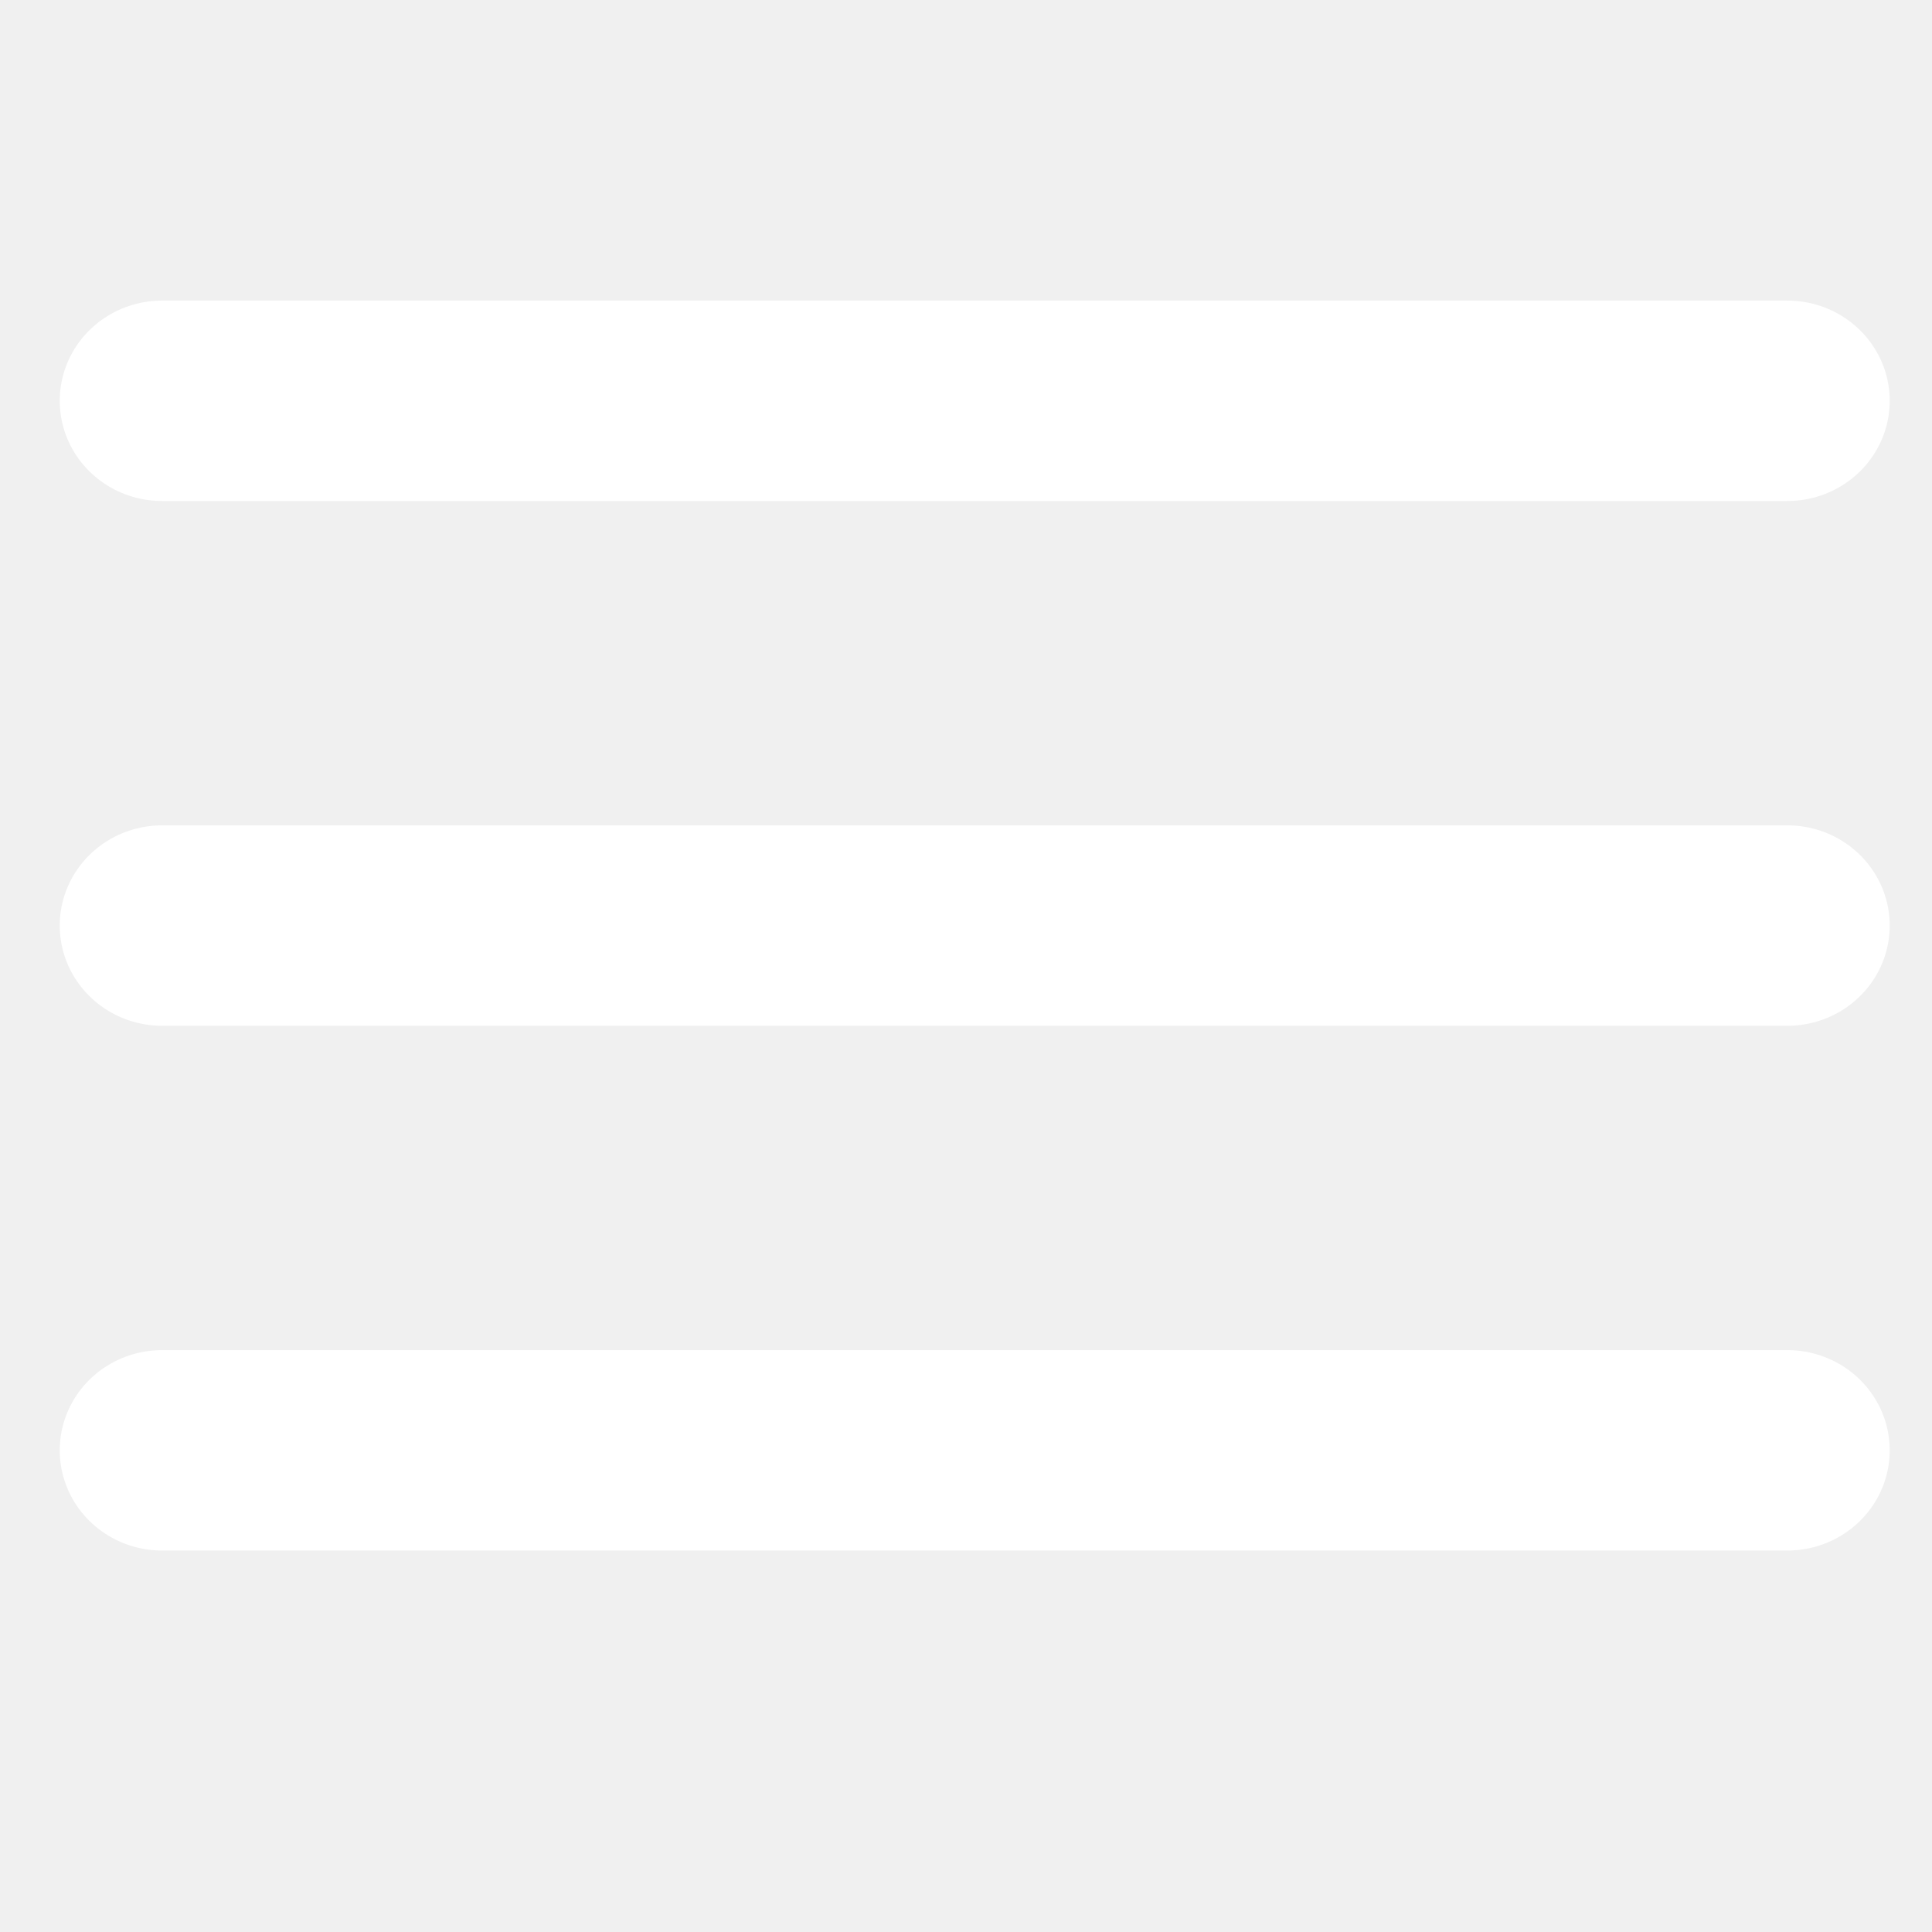
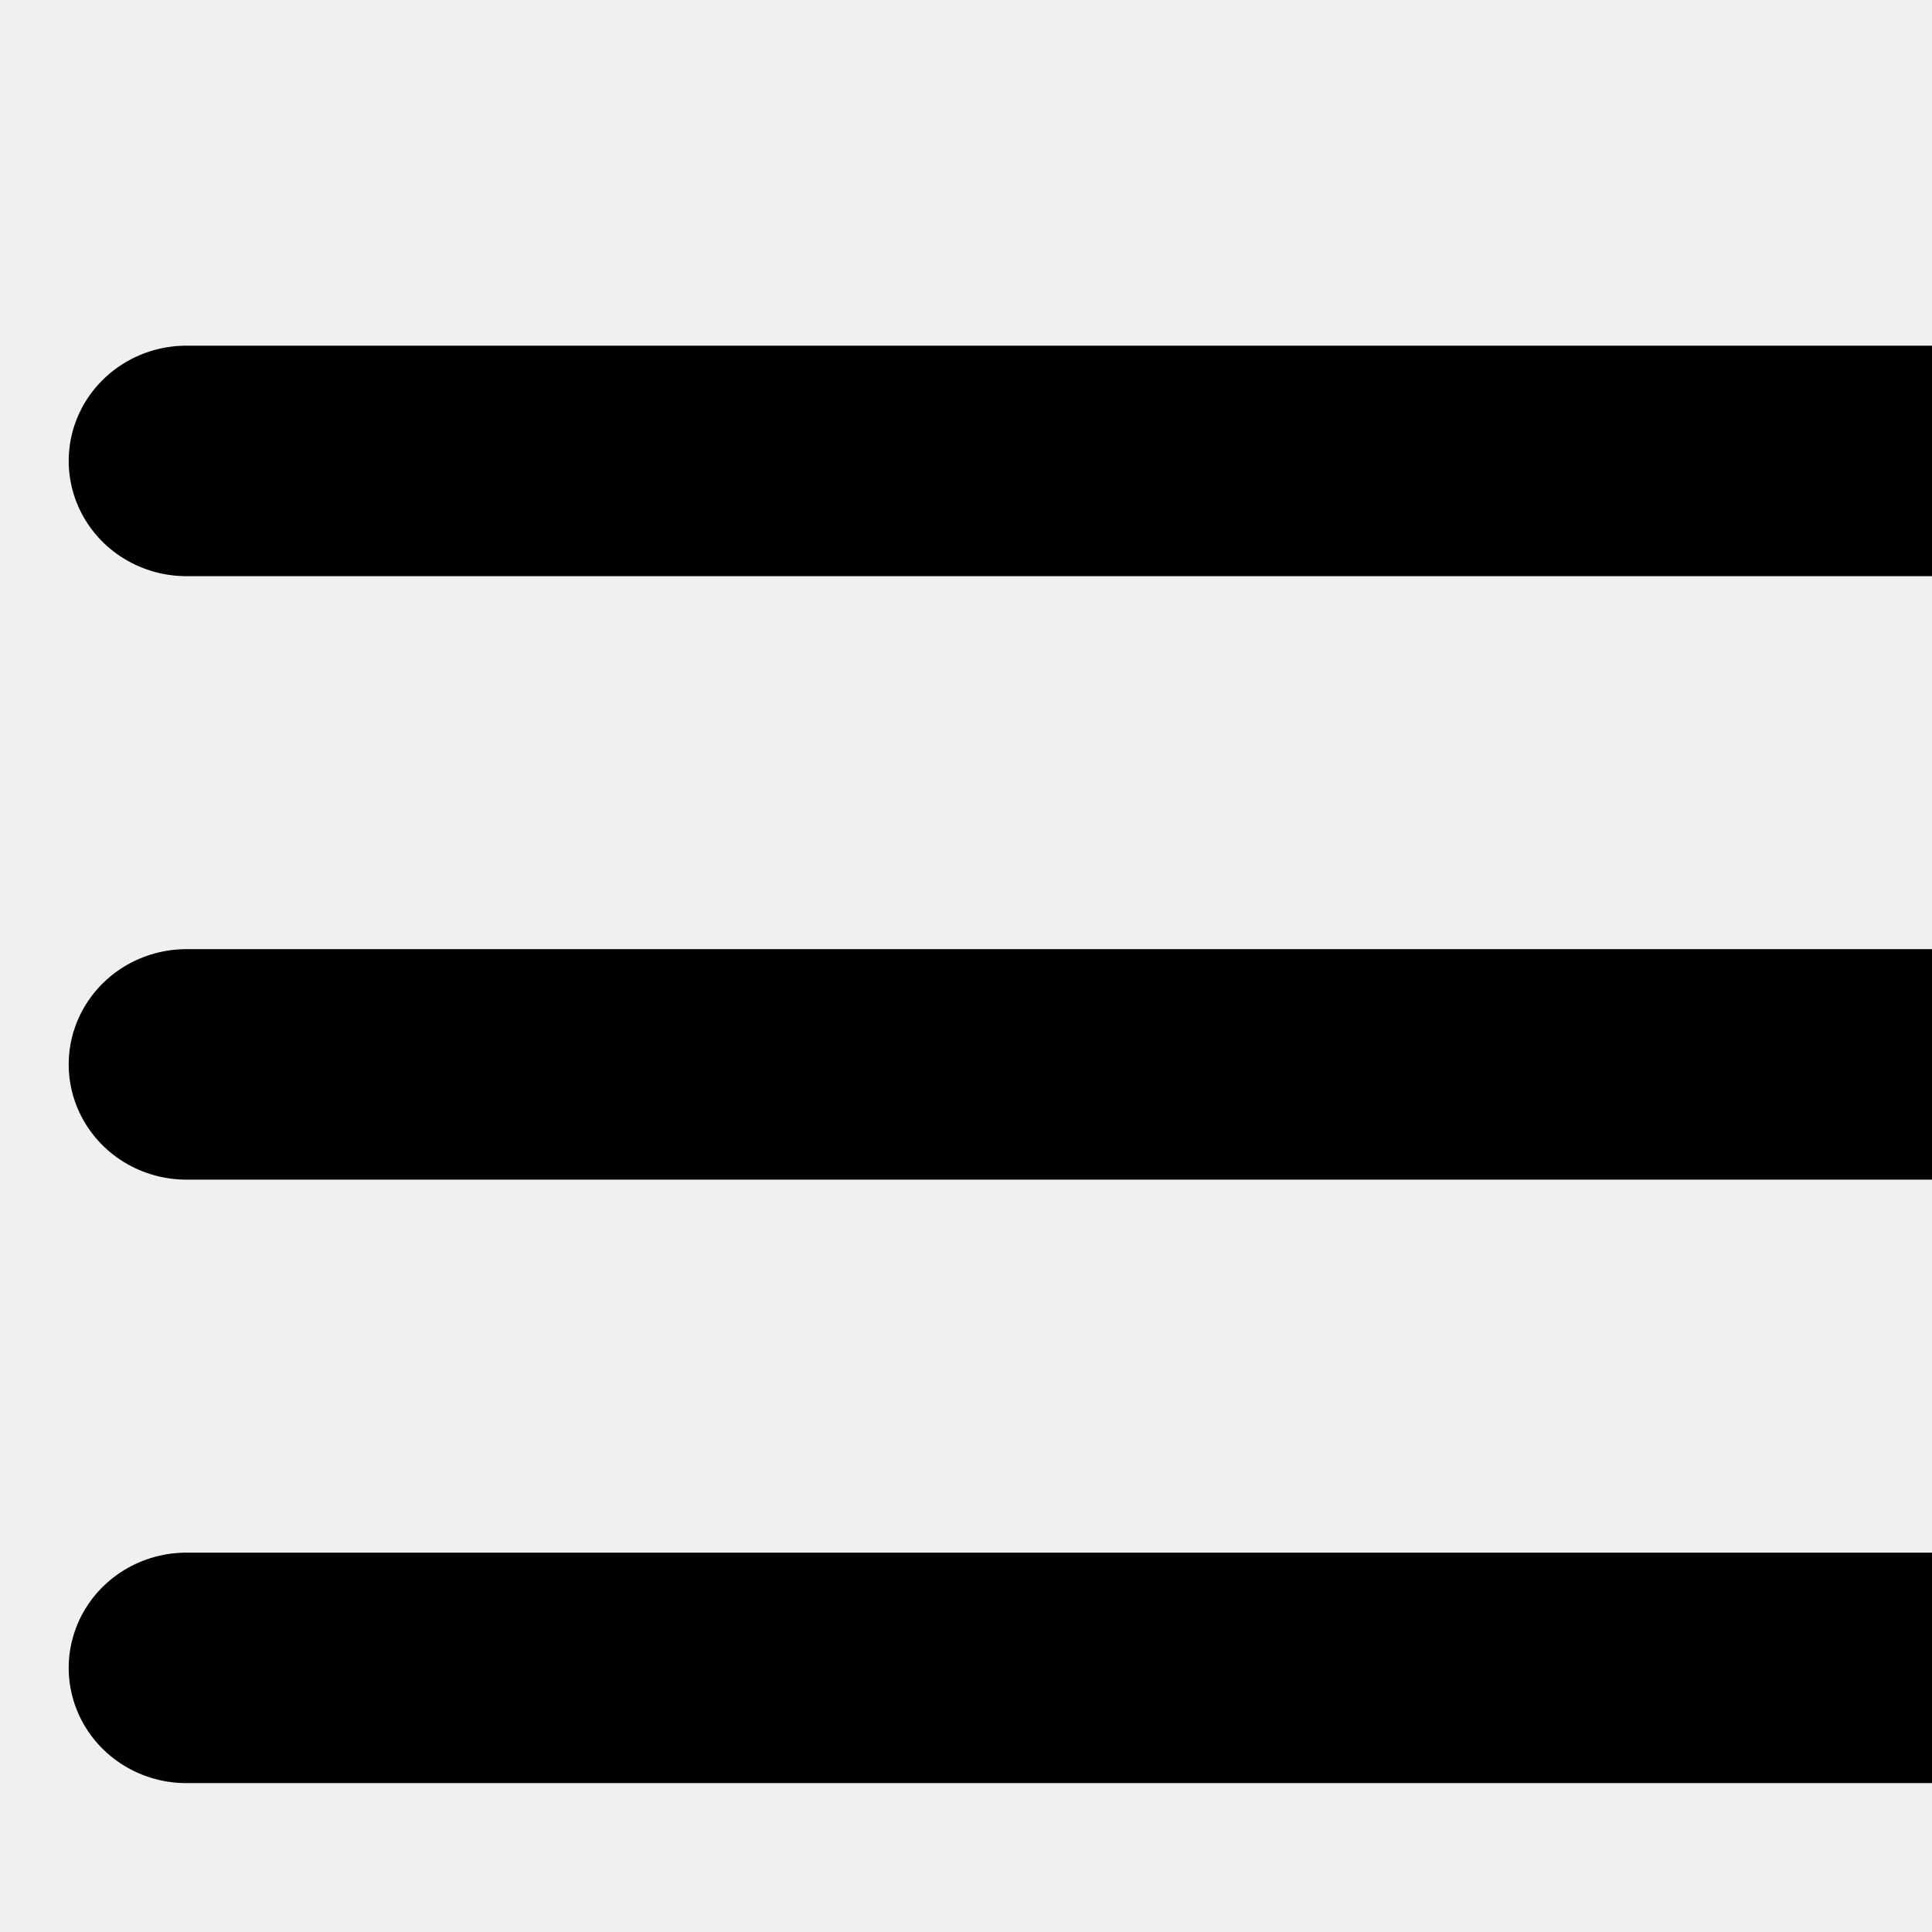
- <svg xmlns="http://www.w3.org/2000/svg" width="115" height="115" xml:space="preserve" overflow="hidden">
+ <svg xmlns="http://www.w3.org/2000/svg" id="open-menu" viewBox="0 0 100 100" xml:space="preserve" overflow="hidden">
  <defs>
    <clipPath id="clip0">
      <rect x="297" y="65" width="115" height="115" />
    </clipPath>
    <clipPath id="clip1">
      <rect x="298" y="66" width="113" height="113" />
    </clipPath>
    <clipPath id="clip2">
      <rect x="298" y="81" width="113" height="78" />
    </clipPath>
    <clipPath id="clip3">
      <rect x="298" y="81" width="113" height="78" />
    </clipPath>
    <clipPath id="clip4">
      <rect x="298" y="81" width="113" height="78" />
    </clipPath>
  </defs>
  <g clip-path="url(#clip0)" transform="translate(-297 -65)">
    <g clip-path="url(#clip1)">
      <g clip-path="url(#clip2)">
        <g clip-path="url(#clip3)">
          <g clip-path="url(#clip4)">
-             <path d="M1535.12 290.885 1629.83 290.885" stroke="#ffffff" stroke-width="11.93" stroke-linecap="round" stroke-linejoin="miter" stroke-miterlimit="8" stroke-opacity="1" fill="none" fill-rule="evenodd" transform="matrix(1.02145 0 0 1 -1261.4 -202.028)" />
-             <path d="M1535.12 322.121 1629.83 322.121" stroke="#ffffff" stroke-width="11.93" stroke-linecap="round" stroke-linejoin="miter" stroke-miterlimit="8" stroke-opacity="1" fill="none" fill-rule="evenodd" transform="matrix(1.02145 0 0 1 -1261.4 -202.028)" />
-             <path d="M1535.12 353.357 1629.83 353.357" stroke="#ffffff" stroke-width="11.93" stroke-linecap="round" stroke-linejoin="miter" stroke-miterlimit="8" stroke-opacity="1" fill="none" fill-rule="evenodd" transform="matrix(1.02145 0 0 1 -1261.4 -202.028)" />
+             <path d="M1535.12 290.885 1629.83 290.885" stroke="currentColor" stroke-width="11.93" stroke-linecap="round" stroke-linejoin="miter" stroke-miterlimit="8" stroke-opacity="1" fill="none" fill-rule="evenodd" transform="matrix(1.02145 0 0 1 -1261.4 -202.028)" />
+             <path d="M1535.12 322.121 1629.83 322.121" stroke="currentColor" stroke-width="11.93" stroke-linecap="round" stroke-linejoin="miter" stroke-miterlimit="8" stroke-opacity="1" fill="none" fill-rule="evenodd" transform="matrix(1.02145 0 0 1 -1261.4 -202.028)" />
+             <path d="M1535.12 353.357 1629.83 353.357" stroke="currentColor" stroke-width="11.93" stroke-linecap="round" stroke-linejoin="miter" stroke-miterlimit="8" stroke-opacity="1" fill="none" fill-rule="evenodd" transform="matrix(1.02145 0 0 1 -1261.4 -202.028)" />
          </g>
        </g>
      </g>
    </g>
  </g>
</svg>
